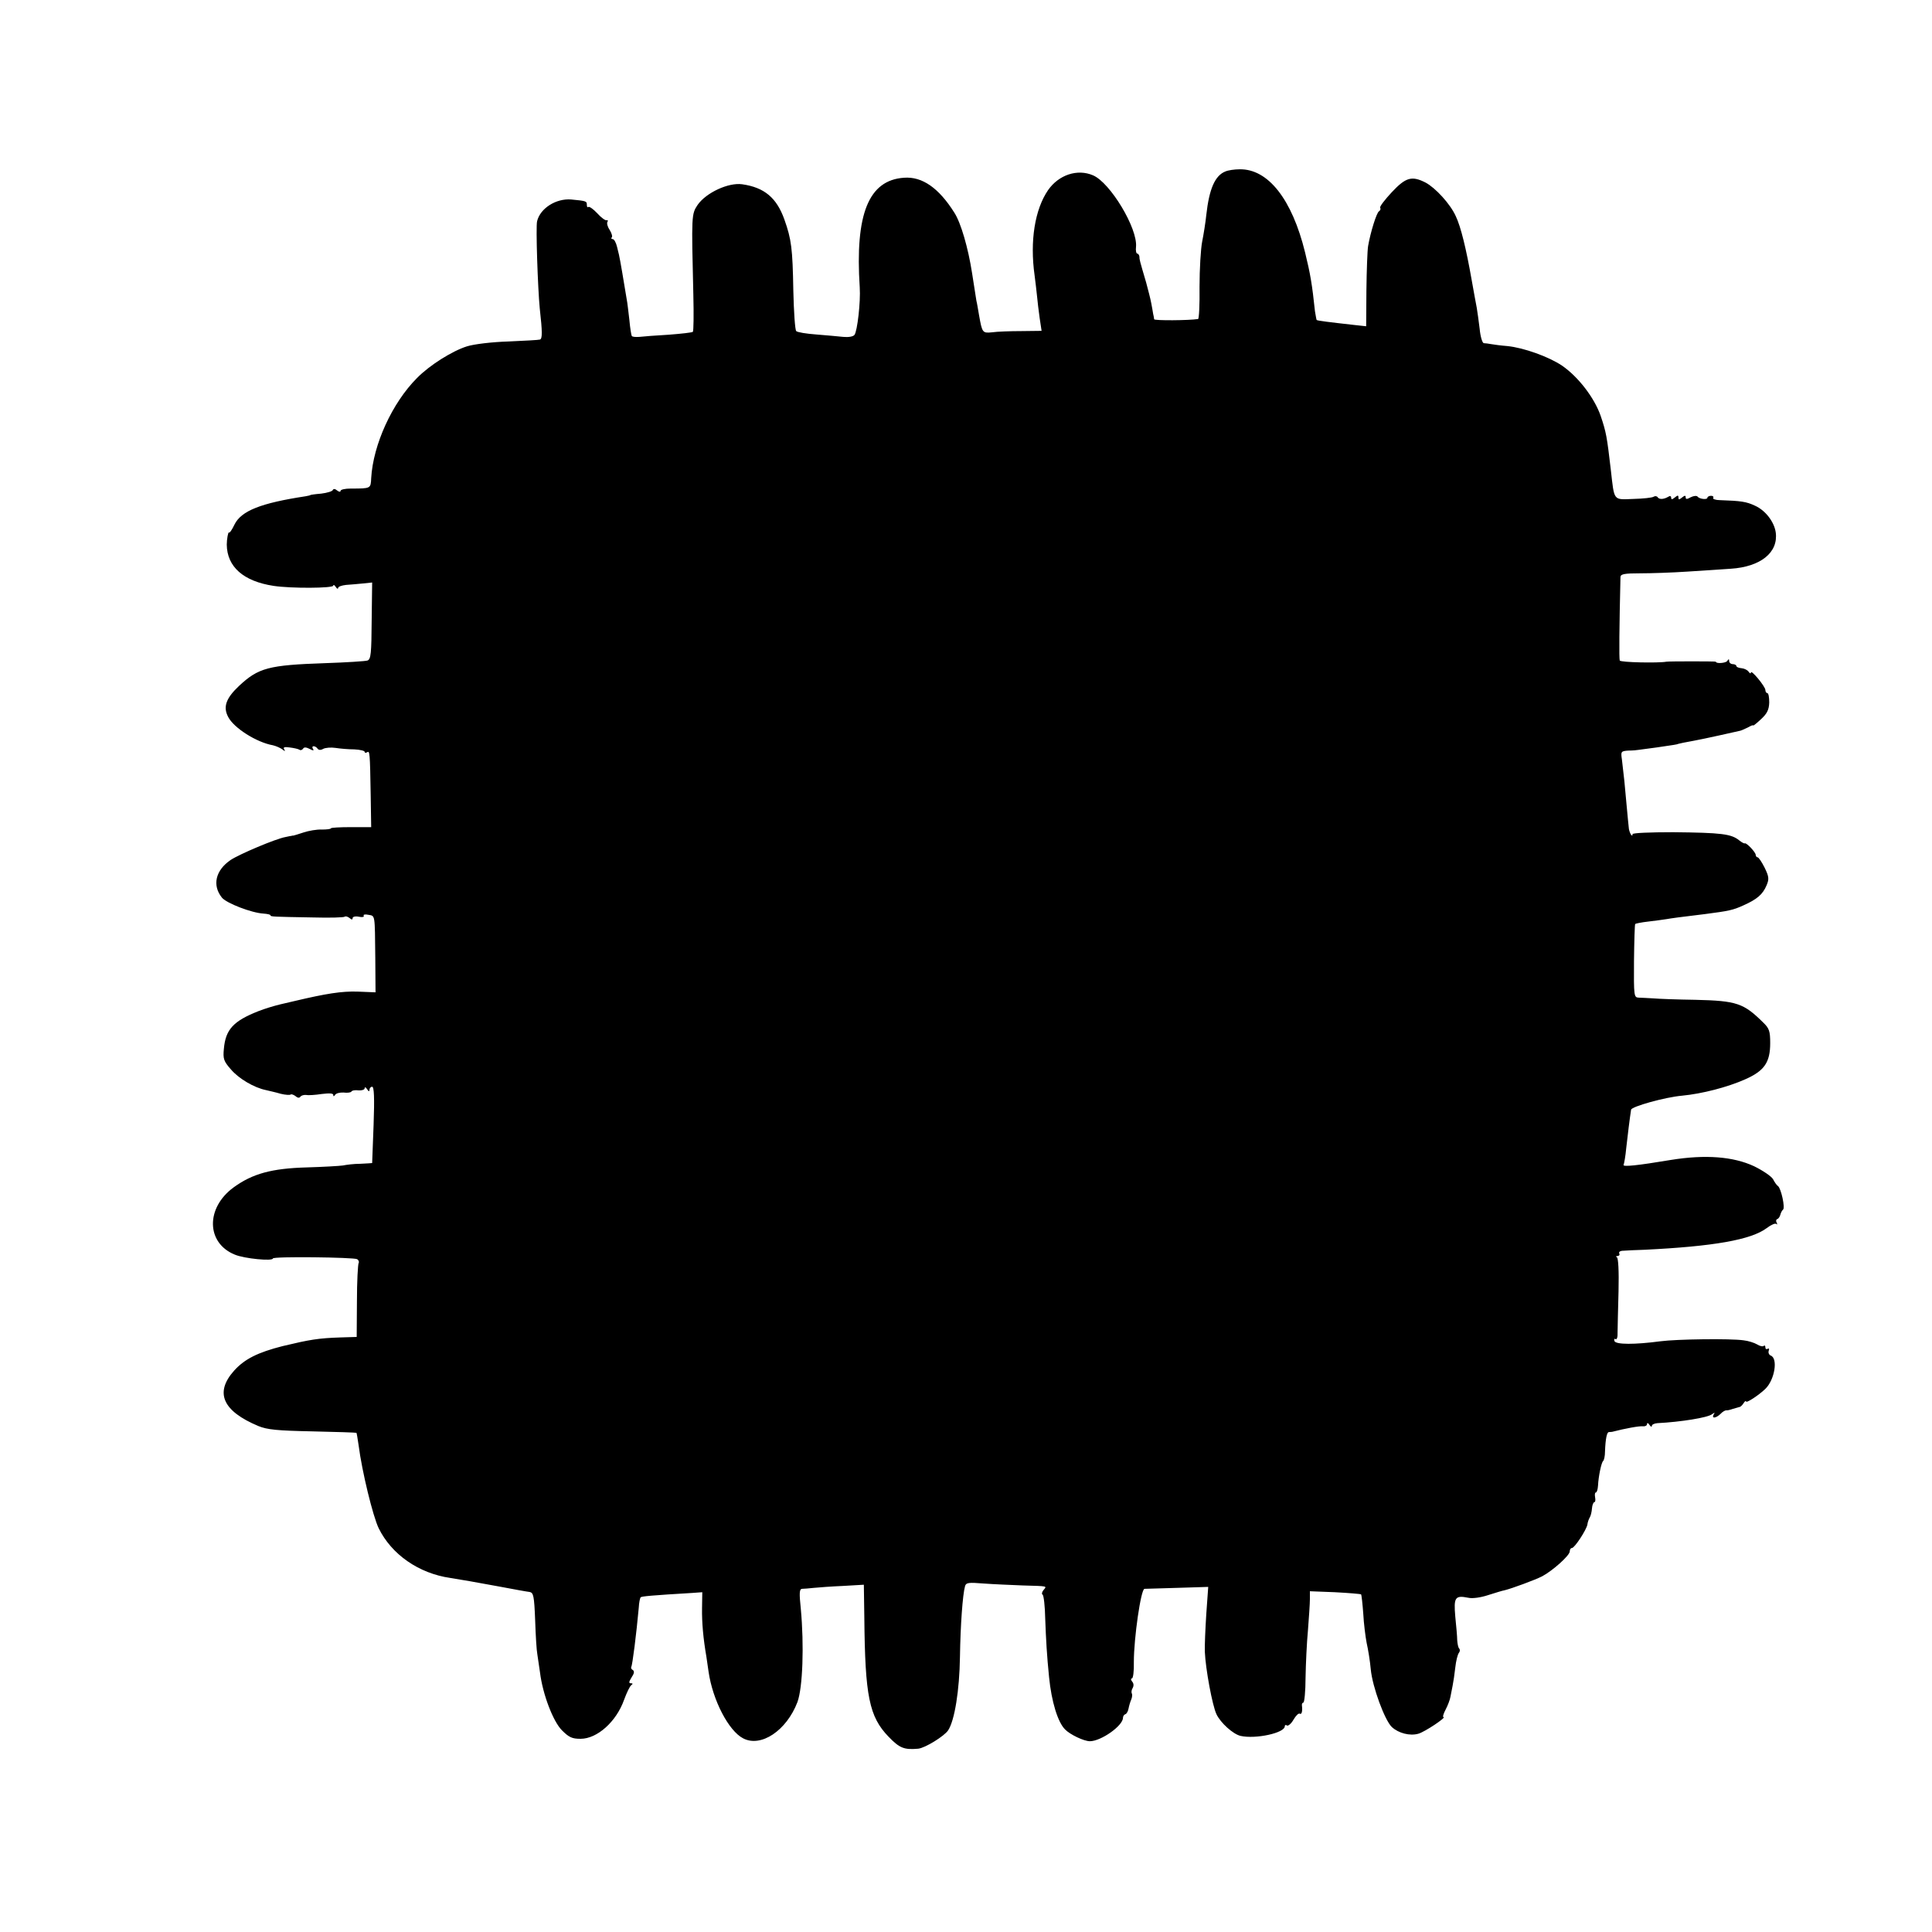
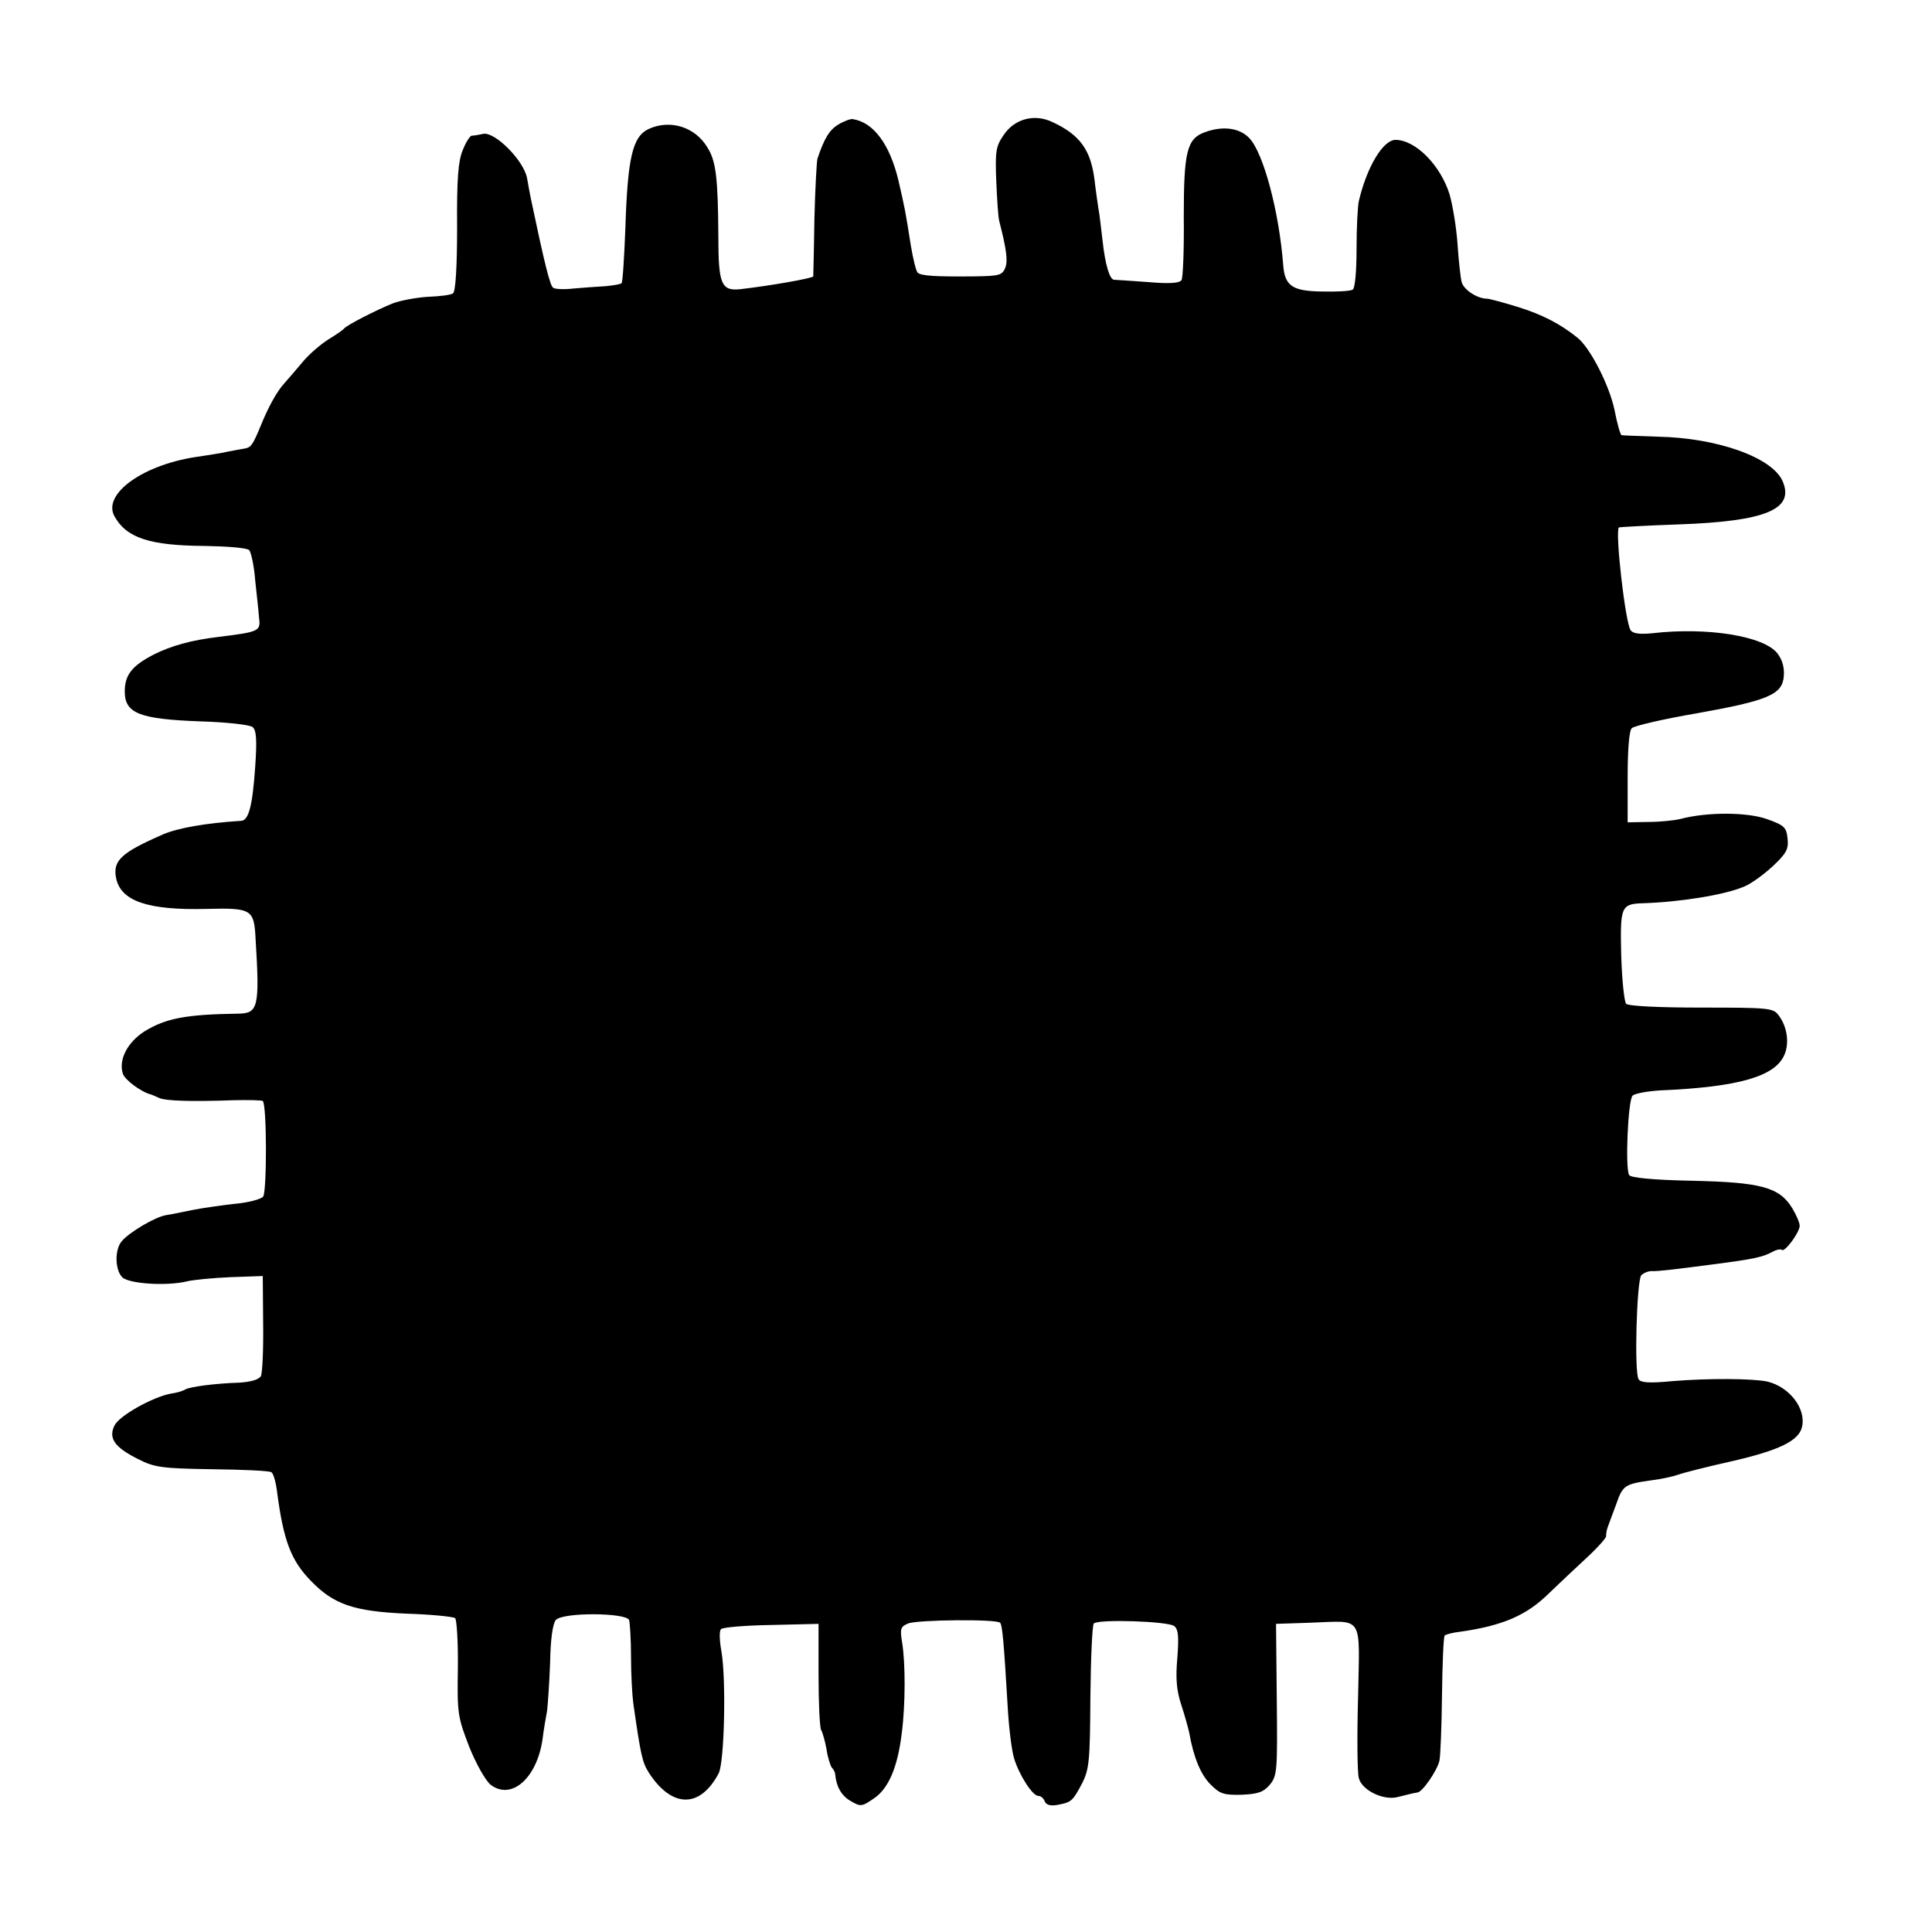
- <svg xmlns="http://www.w3.org/2000/svg" version="1.0" width="800pt" height="800pt" viewBox="0 0 800 800" preserveAspectRatio="xMidYMid meet">
-   <g transform="translate(0,800) scale(0.1,-0.1)" fill="#000000" stroke="none">
-     <path d="M5074 7290 c-43 -17 -67 -72 -79 -180 -3 -30 -11 -80 -17 -110 -6 -30 -11 -115 -11 -187 1 -73 -2 -133 -6 -134 -38 -6 -181 -7 -182 -1 0 4 -2 14 -4 22 -1 8 -5 29 -8 45 -3 17 -13 55 -21 85 -27 92 -28 95 -28 108 -1 6 -5 12 -9 12 -4 0 -7 12 -5 28 7 77 -107 266 -178 296 -65 28 -142 2 -186 -61 -55 -80 -76 -211 -56 -353 3 -25 8 -63 10 -85 2 -22 7 -64 11 -92 l8 -53 -84 -1 c-46 0 -101 -2 -121 -5 -40 -4 -41 -2 -54 71 -4 22 -8 49 -11 60 -2 11 -10 63 -18 115 -16 103 -46 207 -73 249 -64 102 -133 151 -209 145 -146 -10 -203 -150 -183 -454 4 -60 -10 -182 -22 -197 -6 -7 -25 -10 -46 -8 -21 2 -71 7 -112 10 -41 3 -78 9 -83 14 -5 5 -10 80 -12 167 -3 176 -8 213 -37 295 -32 90 -83 133 -175 146 -57 8 -149 -35 -184 -85 -26 -39 -26 -41 -18 -374 2 -81 1 -149 -2 -152 -3 -3 -48 -8 -100 -12 -52 -3 -106 -7 -122 -9 -15 -1 -29 0 -31 4 -2 3 -7 33 -10 67 -4 33 -8 71 -11 85 -9 56 -29 174 -31 179 0 3 -5 20 -9 38 -4 17 -12 32 -18 32 -6 0 -7 3 -4 7 4 3 0 17 -8 30 -9 13 -13 28 -10 34 4 5 2 8 -3 7 -5 -2 -23 11 -39 29 -17 18 -33 29 -37 26 -3 -3 -6 0 -6 9 0 15 -2 16 -65 22 -62 5 -128 -36 -141 -90 -6 -22 3 -279 11 -361 11 -98 11 -125 1 -129 -6 -2 -65 -5 -131 -8 -68 -2 -142 -11 -171 -20 -61 -19 -155 -78 -207 -131 -103 -103 -182 -276 -190 -415 -2 -43 -1 -43 -84 -43 -24 0 -43 -4 -43 -10 0 -5 -6 -4 -14 2 -8 7 -15 8 -18 2 -1 -5 -23 -12 -48 -15 -25 -2 -45 -5 -45 -6 0 -1 -9 -3 -20 -5 -184 -28 -266 -60 -294 -117 -10 -21 -20 -36 -23 -33 -3 4 -9 -27 -9 -50 1 -92 69 -152 194 -171 72 -11 247 -10 247 1 0 5 5 3 10 -5 5 -8 10 -10 10 -5 0 6 15 11 33 13 17 1 49 4 70 6 l38 4 -2 -158 c-1 -135 -3 -159 -17 -165 -8 -3 -88 -8 -176 -11 -234 -8 -276 -19 -357 -95 -54 -51 -66 -87 -44 -128 23 -45 117 -105 185 -117 13 -3 31 -11 39 -17 12 -9 13 -9 8 0 -6 9 1 11 22 8 17 -2 35 -6 40 -9 5 -4 12 -2 16 4 4 7 13 6 27 -1 15 -8 19 -8 14 0 -4 6 -3 11 3 11 5 0 13 -5 16 -10 4 -6 13 -7 23 -1 9 5 33 7 52 4 19 -3 54 -6 77 -6 24 -1 43 -6 43 -10 0 -5 5 -5 10 -2 11 7 12 2 15 -180 l2 -130 -84 0 c-45 0 -83 -2 -83 -5 0 -3 -17 -5 -38 -5 -20 1 -54 -5 -75 -12 -20 -7 -39 -12 -42 -13 -3 0 -6 0 -7 -1 -2 0 -13 -2 -26 -5 -40 -7 -191 -71 -227 -95 -63 -43 -77 -105 -36 -156 19 -23 122 -63 172 -66 16 -1 29 -4 29 -7 0 -6 9 -6 178 -9 68 -2 126 0 129 3 4 3 12 1 20 -5 9 -8 13 -8 13 -1 0 6 11 9 26 6 14 -3 23 -1 20 4 -3 5 6 7 19 4 29 -5 27 5 29 -179 l1 -142 -75 3 c-65 2 -129 -8 -260 -39 -8 -2 -35 -8 -60 -14 -25 -6 -65 -18 -90 -28 -104 -41 -136 -76 -143 -156 -4 -41 -1 -51 29 -85 32 -38 96 -76 146 -86 12 -3 40 -9 60 -15 20 -5 39 -6 42 -3 3 2 12 -1 20 -7 9 -8 16 -8 20 -2 4 5 14 8 24 7 9 -2 38 0 64 4 33 4 48 3 48 -4 0 -7 3 -7 8 1 4 6 20 10 35 9 15 -2 30 0 32 4 3 5 16 7 30 5 14 -1 25 3 25 9 0 6 5 4 10 -4 6 -10 10 -11 10 -2 0 6 5 12 11 12 8 0 10 -45 6 -157 -3 -87 -6 -158 -6 -159 -1 0 -22 -2 -49 -3 -26 0 -58 -4 -72 -7 -14 -2 -81 -6 -150 -8 -145 -4 -225 -26 -303 -83 -116 -85 -113 -230 5 -278 40 -17 158 -28 158 -16 0 9 335 5 349 -3 6 -4 9 -11 6 -16 -3 -6 -7 -76 -7 -158 l-1 -148 -66 -2 c-93 -3 -128 -9 -241 -36 -102 -26 -157 -53 -201 -102 -81 -91 -47 -167 101 -229 37 -15 77 -19 224 -22 99 -2 181 -5 182 -6 1 -1 5 -24 9 -52 14 -109 59 -293 83 -343 53 -108 165 -187 297 -206 51 -8 96 -16 205 -36 58 -11 113 -21 123 -22 16 -3 19 -16 23 -118 2 -63 6 -126 9 -140 2 -14 7 -47 11 -75 11 -90 54 -203 91 -240 29 -29 42 -35 77 -35 69 0 148 71 180 161 11 30 24 57 30 61 7 5 7 8 -2 8 -9 0 -8 6 3 24 11 16 13 26 5 31 -6 3 -8 9 -6 13 5 8 21 136 31 245 1 21 5 40 8 43 4 4 45 8 214 18 l41 3 -1 -66 c-1 -59 5 -126 18 -201 2 -14 6 -41 9 -62 17 -118 83 -245 143 -276 74 -39 180 32 225 150 22 60 28 235 14 386 -7 66 -6 82 5 83 8 0 30 2 49 4 19 2 74 6 121 8 l86 5 2 -137 c3 -324 20 -409 100 -492 46 -48 65 -55 123 -50 29 3 108 52 124 76 27 41 47 166 49 305 2 130 11 257 21 292 4 15 15 16 77 11 40 -3 113 -6 162 -8 107 -3 100 -2 86 -19 -7 -8 -8 -17 -4 -19 5 -3 10 -48 11 -99 3 -84 7 -155 16 -243 10 -101 36 -186 66 -216 20 -21 78 -49 103 -49 46 0 137 64 137 97 0 6 4 13 10 15 5 1 11 12 13 23 2 11 7 28 11 37 4 9 5 21 3 25 -3 5 -2 15 3 23 5 9 5 19 -2 27 -6 7 -6 13 -1 13 5 0 9 30 8 68 0 99 29 301 44 303 3 0 64 2 135 4 l129 4 -8 -112 c-4 -62 -7 -132 -6 -157 3 -71 31 -222 48 -258 17 -36 69 -83 100 -90 62 -14 183 12 183 40 0 5 4 7 9 3 5 -3 18 8 27 24 10 17 21 28 26 25 8 -5 12 10 9 34 -1 6 2 12 6 12 4 0 9 46 9 103 1 56 5 145 10 197 4 52 8 110 8 128 l0 33 103 -4 c57 -3 106 -7 109 -9 2 -3 6 -39 9 -80 2 -40 9 -95 14 -121 6 -26 14 -75 17 -109 7 -74 58 -211 87 -239 28 -26 75 -38 110 -28 26 7 119 69 104 69 -4 0 0 14 9 31 9 17 18 41 20 53 2 11 6 32 9 46 3 14 8 48 11 75 3 28 10 55 15 61 5 6 5 14 1 18 -4 4 -7 20 -8 34 0 15 -4 59 -8 98 -7 80 -1 89 54 78 17 -4 52 1 82 11 29 9 60 19 68 20 29 7 127 43 156 58 43 23 114 86 114 103 0 8 4 14 9 14 11 0 60 75 64 97 1 10 6 23 10 30 4 6 8 23 9 37 1 14 6 26 10 26 4 0 5 9 3 20 -2 11 -1 20 3 20 4 0 8 12 9 28 2 40 14 96 21 102 4 3 8 21 8 40 2 54 8 80 16 80 4 0 10 1 13 1 54 14 114 25 128 23 9 -1 17 3 17 9 0 7 5 5 10 -3 5 -8 10 -10 10 -4 0 5 10 10 23 11 97 5 209 23 226 37 12 8 13 8 7 -1 -10 -18 9 -16 28 2 8 9 19 15 23 15 4 -1 17 2 28 6 11 3 24 7 28 8 4 0 12 8 17 16 5 8 10 11 10 7 0 -9 53 26 80 52 39 38 53 127 22 138 -7 3 -11 12 -8 20 3 8 1 11 -4 8 -6 -3 -10 -1 -10 6 0 7 -3 9 -7 6 -3 -4 -16 -1 -27 6 -12 7 -37 15 -56 17 -54 8 -278 5 -345 -4 -106 -14 -184 -14 -190 1 -2 8 -1 11 5 8 5 -3 9 9 8 27 0 18 2 95 4 171 2 85 -1 139 -7 141 -5 3 -4 5 3 5 7 1 10 5 7 11 -3 6 4 11 17 11 13 1 52 3 88 4 285 14 441 41 506 90 17 13 35 21 39 17 5 -4 5 -2 2 5 -4 6 -3 13 2 15 5 1 11 10 13 18 2 8 7 18 11 21 10 7 -8 89 -21 98 -5 3 -14 16 -20 28 -7 12 -42 36 -79 54 -86 40 -201 49 -344 26 -138 -23 -202 -30 -196 -20 2 4 8 36 11 70 6 53 14 120 20 158 2 13 141 52 211 58 83 8 188 35 262 68 79 35 103 70 103 150 0 49 -4 61 -29 85 -81 80 -109 90 -281 94 -74 1 -153 4 -175 6 -22 1 -49 3 -60 3 -19 1 -20 7 -19 151 1 83 3 152 5 154 2 2 27 7 54 10 28 3 61 8 75 10 24 4 51 8 160 21 99 13 115 16 159 36 56 25 80 45 96 83 11 26 10 36 -8 73 -12 24 -25 43 -29 43 -4 0 -8 5 -8 10 0 11 -38 51 -45 48 -2 -2 -13 4 -23 12 -33 27 -73 32 -274 34 -96 0 -168 -3 -168 -8 0 -15 -11 1 -15 21 -1 10 -6 56 -10 103 -7 82 -10 109 -19 185 -5 33 -4 35 27 37 18 0 37 2 42 3 6 1 39 5 75 10 75 11 83 12 90 15 6 2 27 6 65 13 17 3 64 13 105 22 41 9 80 18 85 19 6 1 20 8 33 14 12 7 22 11 22 8 0 -2 15 10 32 26 25 23 33 39 34 69 0 22 -3 39 -8 39 -4 0 -8 6 -8 13 0 14 -60 87 -60 72 0 -5 -4 -4 -9 3 -4 7 -18 14 -29 15 -12 1 -22 5 -22 9 0 4 -7 8 -15 8 -8 0 -15 6 -15 13 0 9 -2 9 -8 0 -6 -9 -47 -12 -47 -3 0 2 -197 2 -205 0 -33 -6 -191 -3 -193 5 -3 8 -2 135 3 345 0 13 15 16 83 16 45 0 132 3 192 7 61 4 142 9 182 12 123 8 197 67 186 150 -6 44 -43 92 -86 111 -36 17 -58 20 -145 23 -18 0 -31 5 -28 9 3 5 -1 9 -9 9 -8 0 -15 -4 -15 -8 0 -9 -33 -6 -41 5 -4 4 -16 3 -28 -3 -16 -9 -21 -9 -21 0 0 8 -4 8 -15 -1 -12 -10 -15 -10 -15 0 0 10 -3 10 -15 0 -11 -9 -15 -9 -15 -1 0 7 -5 9 -12 4 -19 -11 -37 -12 -44 -2 -3 5 -11 6 -17 2 -6 -4 -44 -8 -84 -9 -84 -3 -78 -11 -93 121 -16 137 -19 155 -42 223 -26 75 -93 162 -160 208 -55 37 -158 74 -226 81 -26 2 -56 6 -67 8 -11 2 -25 4 -31 4 -6 1 -14 27 -17 59 -4 31 -9 71 -12 87 -3 17 -13 68 -21 115 -23 131 -45 221 -66 265 -23 51 -84 117 -125 139 -57 29 -82 22 -140 -40 -29 -31 -51 -60 -48 -64 3 -5 1 -11 -5 -15 -10 -6 -35 -86 -45 -144 -3 -18 -6 -100 -7 -183 l-1 -149 -46 5 c-107 12 -156 18 -159 21 -1 1 -4 18 -7 36 -12 113 -19 154 -41 244 -54 220 -153 346 -271 344 -21 0 -48 -4 -59 -9z" />
+ <svg xmlns="http://www.w3.org/2000/svg" version="1.0" width="511pt" height="511pt" viewBox="0 0 511 511" preserveAspectRatio="xMidYMid meet">
+   <g transform="translate(0,511) scale(0.1,-0.1)" fill="#000000" stroke="none">
+     <path d="M2218 4781 c-24 -14 -38 -37 -56 -91 -2 -8 -6 -80 -8 -160 -1 -80 -3 -148 -3 -151 -1 -5 -115 -25 -194 -34 -49 -5 -57 14 -57 138 -1 156 -6 201 -29 237 -32 54 -98 75 -155 49 -43 -20 -56 -75 -62 -264 -3 -76 -7 -141 -10 -144 -3 -3 -22 -6 -43 -8 -21 -1 -58 -4 -83 -6 -25 -3 -50 -2 -55 2 -8 5 -22 60 -59 236 -2 11 -7 35 -10 54 -9 47 -85 123 -116 117 -13 -3 -27 -5 -31 -5 -4 -1 -15 -17 -23 -38 -12 -28 -16 -76 -15 -204 0 -105 -4 -171 -11 -175 -5 -4 -35 -8 -66 -9 -32 -2 -73 -10 -92 -17 -43 -17 -123 -58 -130 -67 -3 -4 -22 -17 -42 -29 -20 -13 -51 -39 -68 -60 -17 -20 -39 -46 -49 -57 -19 -21 -41 -61 -61 -110 -21 -51 -26 -58 -41 -61 -7 -1 -27 -5 -44 -8 -16 -4 -50 -9 -75 -13 -148 -19 -261 -99 -227 -159 32 -57 93 -77 239 -78 59 -1 111 -5 117 -11 5 -5 13 -41 16 -80 4 -38 9 -82 10 -97 5 -38 2 -39 -110 -53 -68 -8 -122 -23 -168 -46 -58 -30 -77 -54 -77 -98 0 -58 39 -73 200 -79 69 -2 131 -9 138 -15 10 -8 12 -33 7 -105 -7 -102 -17 -142 -37 -143 -94 -6 -168 -19 -207 -36 -110 -48 -133 -69 -124 -115 12 -61 83 -86 239 -82 120 3 126 -1 130 -79 11 -179 7 -197 -44 -198 -140 -2 -193 -12 -250 -47 -45 -29 -69 -75 -57 -112 5 -16 49 -49 75 -55 3 -1 12 -5 21 -9 17 -8 85 -10 197 -6 40 1 75 0 77 -2 11 -10 11 -240 1 -253 -6 -7 -40 -16 -75 -19 -35 -4 -85 -11 -110 -16 -25 -5 -58 -12 -72 -14 -29 -5 -97 -45 -117 -69 -19 -22 -18 -75 1 -95 18 -18 119 -24 172 -11 17 4 68 9 115 11 l85 3 1 -125 c1 -69 -2 -132 -6 -140 -6 -9 -26 -15 -57 -17 -65 -2 -131 -11 -143 -18 -6 -4 -23 -9 -38 -11 -48 -9 -136 -58 -149 -84 -17 -34 0 -58 62 -89 43 -22 62 -25 196 -27 81 -1 152 -4 157 -8 5 -3 12 -27 15 -53 17 -129 37 -181 90 -235 60 -62 114 -80 252 -86 66 -2 124 -8 129 -12 4 -5 8 -65 7 -133 -2 -120 0 -129 30 -207 18 -45 43 -89 56 -100 55 -43 123 16 138 120 3 25 9 59 12 75 2 17 6 74 8 127 1 62 7 104 15 113 17 21 186 20 194 0 2 -7 5 -51 5 -97 0 -45 3 -101 6 -123 20 -140 24 -157 42 -185 61 -93 135 -93 184 0 15 30 20 249 7 323 -5 27 -6 53 -1 58 5 5 65 10 133 11 l125 3 0 -135 c0 -74 3 -140 7 -146 4 -7 10 -29 14 -50 3 -22 10 -43 14 -49 5 -5 9 -13 9 -18 3 -32 16 -56 40 -70 27 -16 30 -16 62 6 39 26 63 82 74 172 10 75 10 187 1 241 -6 36 -4 42 16 50 24 10 234 12 243 2 6 -5 10 -48 20 -218 3 -58 11 -121 17 -140 13 -44 49 -100 64 -100 7 0 14 -6 17 -14 4 -10 15 -13 33 -10 38 7 41 10 66 57 19 38 21 59 22 229 1 103 5 190 9 194 12 12 198 6 213 -7 11 -9 12 -29 8 -84 -5 -54 -2 -86 10 -123 9 -27 18 -60 21 -73 12 -68 31 -113 57 -139 25 -25 35 -28 82 -27 44 2 58 7 75 27 19 24 20 36 18 225 l-2 200 90 3 c144 5 131 24 127 -197 -3 -105 -2 -201 2 -214 8 -32 65 -60 103 -50 32 8 40 10 52 12 13 1 51 56 58 83 3 13 6 91 7 175 1 83 4 154 7 157 3 3 21 8 40 10 113 16 176 43 235 101 29 28 75 71 103 97 28 26 50 51 49 55 0 5 1 15 4 23 3 8 13 36 23 62 17 50 23 53 95 63 25 3 56 10 70 15 14 5 77 21 140 35 126 29 177 54 186 90 12 49 -33 107 -92 121 -40 8 -153 9 -251 1 -61 -6 -84 -4 -89 5 -12 18 -5 260 7 275 6 6 18 11 27 11 16 -1 65 5 164 18 108 14 130 19 156 33 11 6 22 8 25 5 7 -7 47 46 47 64 0 8 -9 29 -20 47 -34 55 -82 68 -265 72 -103 2 -162 8 -166 15 -11 18 -3 198 9 210 6 6 40 12 74 14 208 9 304 37 328 95 13 31 7 74 -16 104 -14 19 -27 20 -204 20 -113 0 -193 4 -199 10 -5 6 -11 63 -13 128 -3 129 -1 136 57 138 98 3 217 22 268 44 18 7 52 32 76 54 36 34 42 45 39 73 -3 29 -8 35 -53 51 -51 19 -158 20 -230 1 -16 -4 -55 -8 -85 -8 l-55 -1 0 119 c0 73 4 124 11 130 6 6 82 24 170 39 191 34 228 50 232 98 2 24 -4 44 -17 61 -36 46 -186 70 -332 53 -31 -3 -50 -1 -56 8 -14 18 -42 263 -31 272 2 1 73 5 158 8 230 8 307 40 275 114 -27 63 -173 115 -330 118 -49 2 -93 3 -96 4 -3 0 -12 31 -19 68 -14 65 -64 163 -98 190 -46 37 -93 61 -157 81 -39 12 -76 22 -82 22 -26 0 -62 24 -67 44 -3 11 -8 57 -11 101 -3 44 -13 103 -21 131 -24 77 -90 144 -143 144 -33 0 -76 -72 -97 -162 -3 -13 -6 -69 -6 -125 0 -60 -4 -105 -10 -109 -6 -4 -42 -6 -82 -5 -78 1 -98 15 -102 70 -11 142 -52 295 -89 335 -26 28 -71 34 -119 16 -47 -17 -55 -53 -55 -223 1 -86 -2 -161 -6 -168 -6 -8 -31 -10 -89 -5 -44 3 -84 6 -89 6 -12 0 -24 40 -31 105 -4 33 -8 71 -11 85 -2 14 -7 47 -10 74 -10 79 -38 119 -111 153 -48 23 -101 9 -130 -35 -20 -29 -22 -43 -19 -120 2 -48 5 -96 8 -107 19 -74 23 -104 16 -123 -8 -20 -16 -22 -81 -23 -101 -1 -142 1 -151 10 -4 4 -12 36 -18 72 -14 89 -15 95 -33 173 -23 95 -66 153 -121 161 -5 1 -22 -5 -37 -14z" />
  </g>
</svg>
